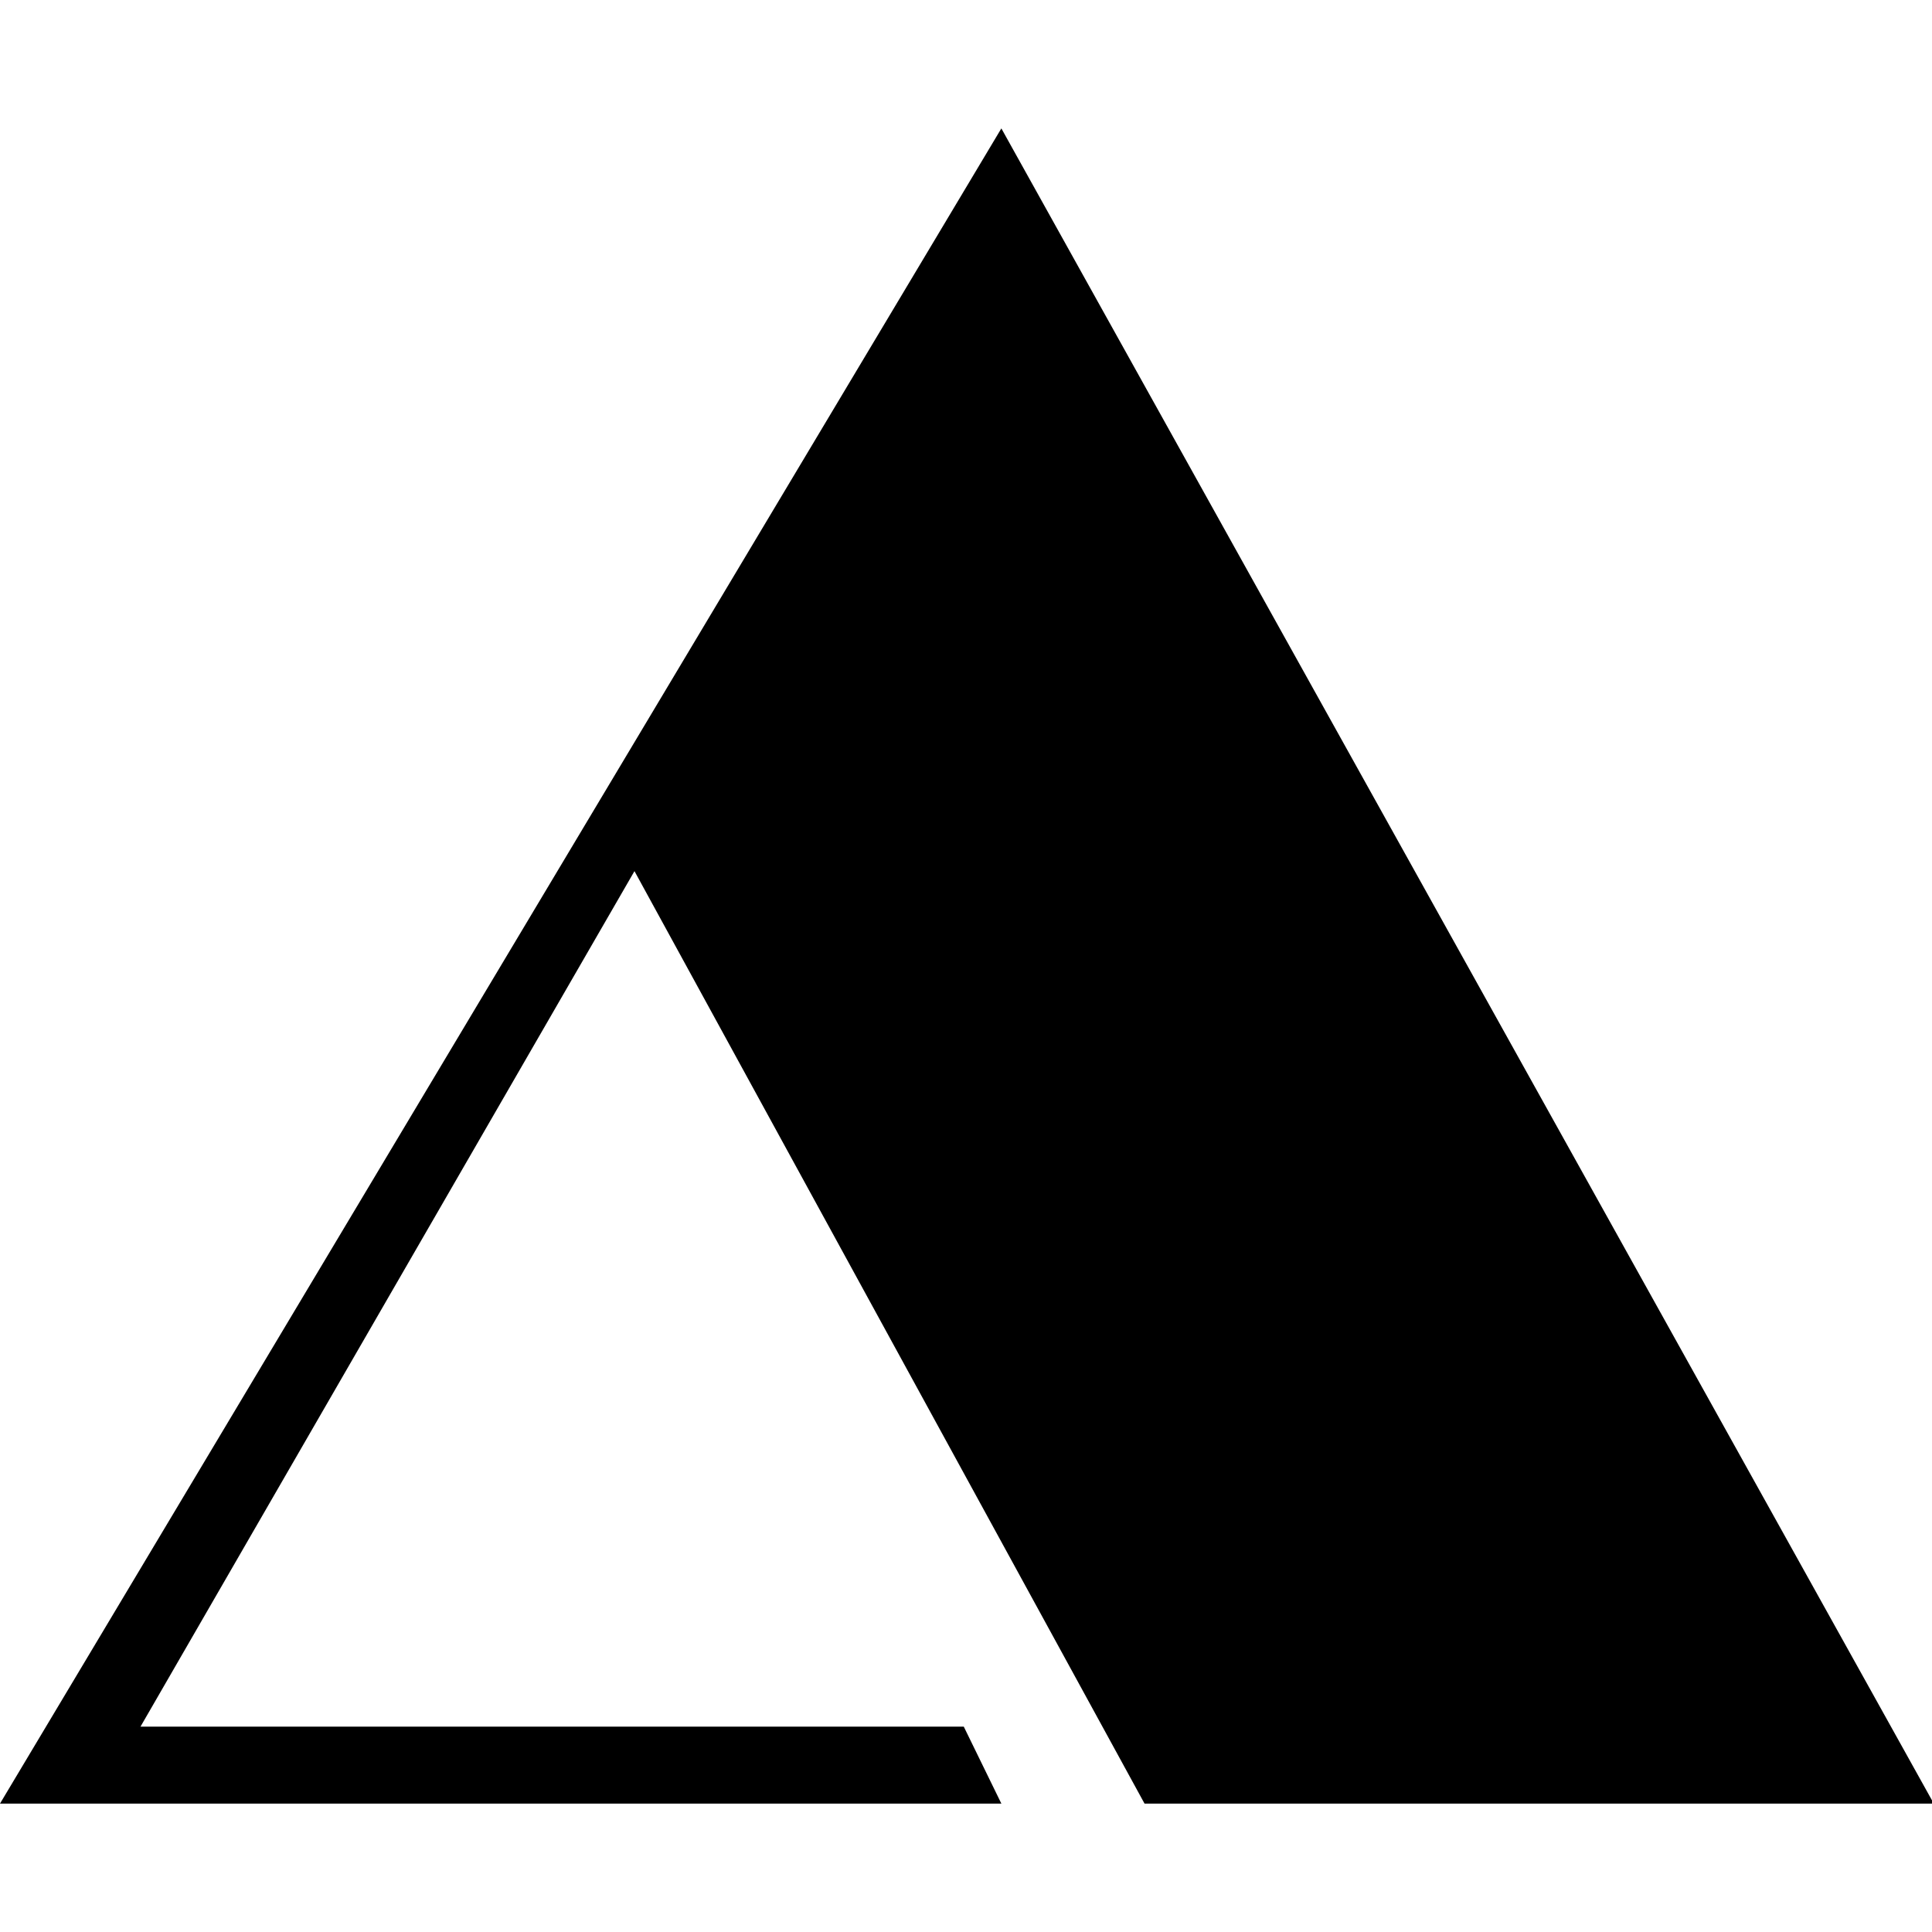
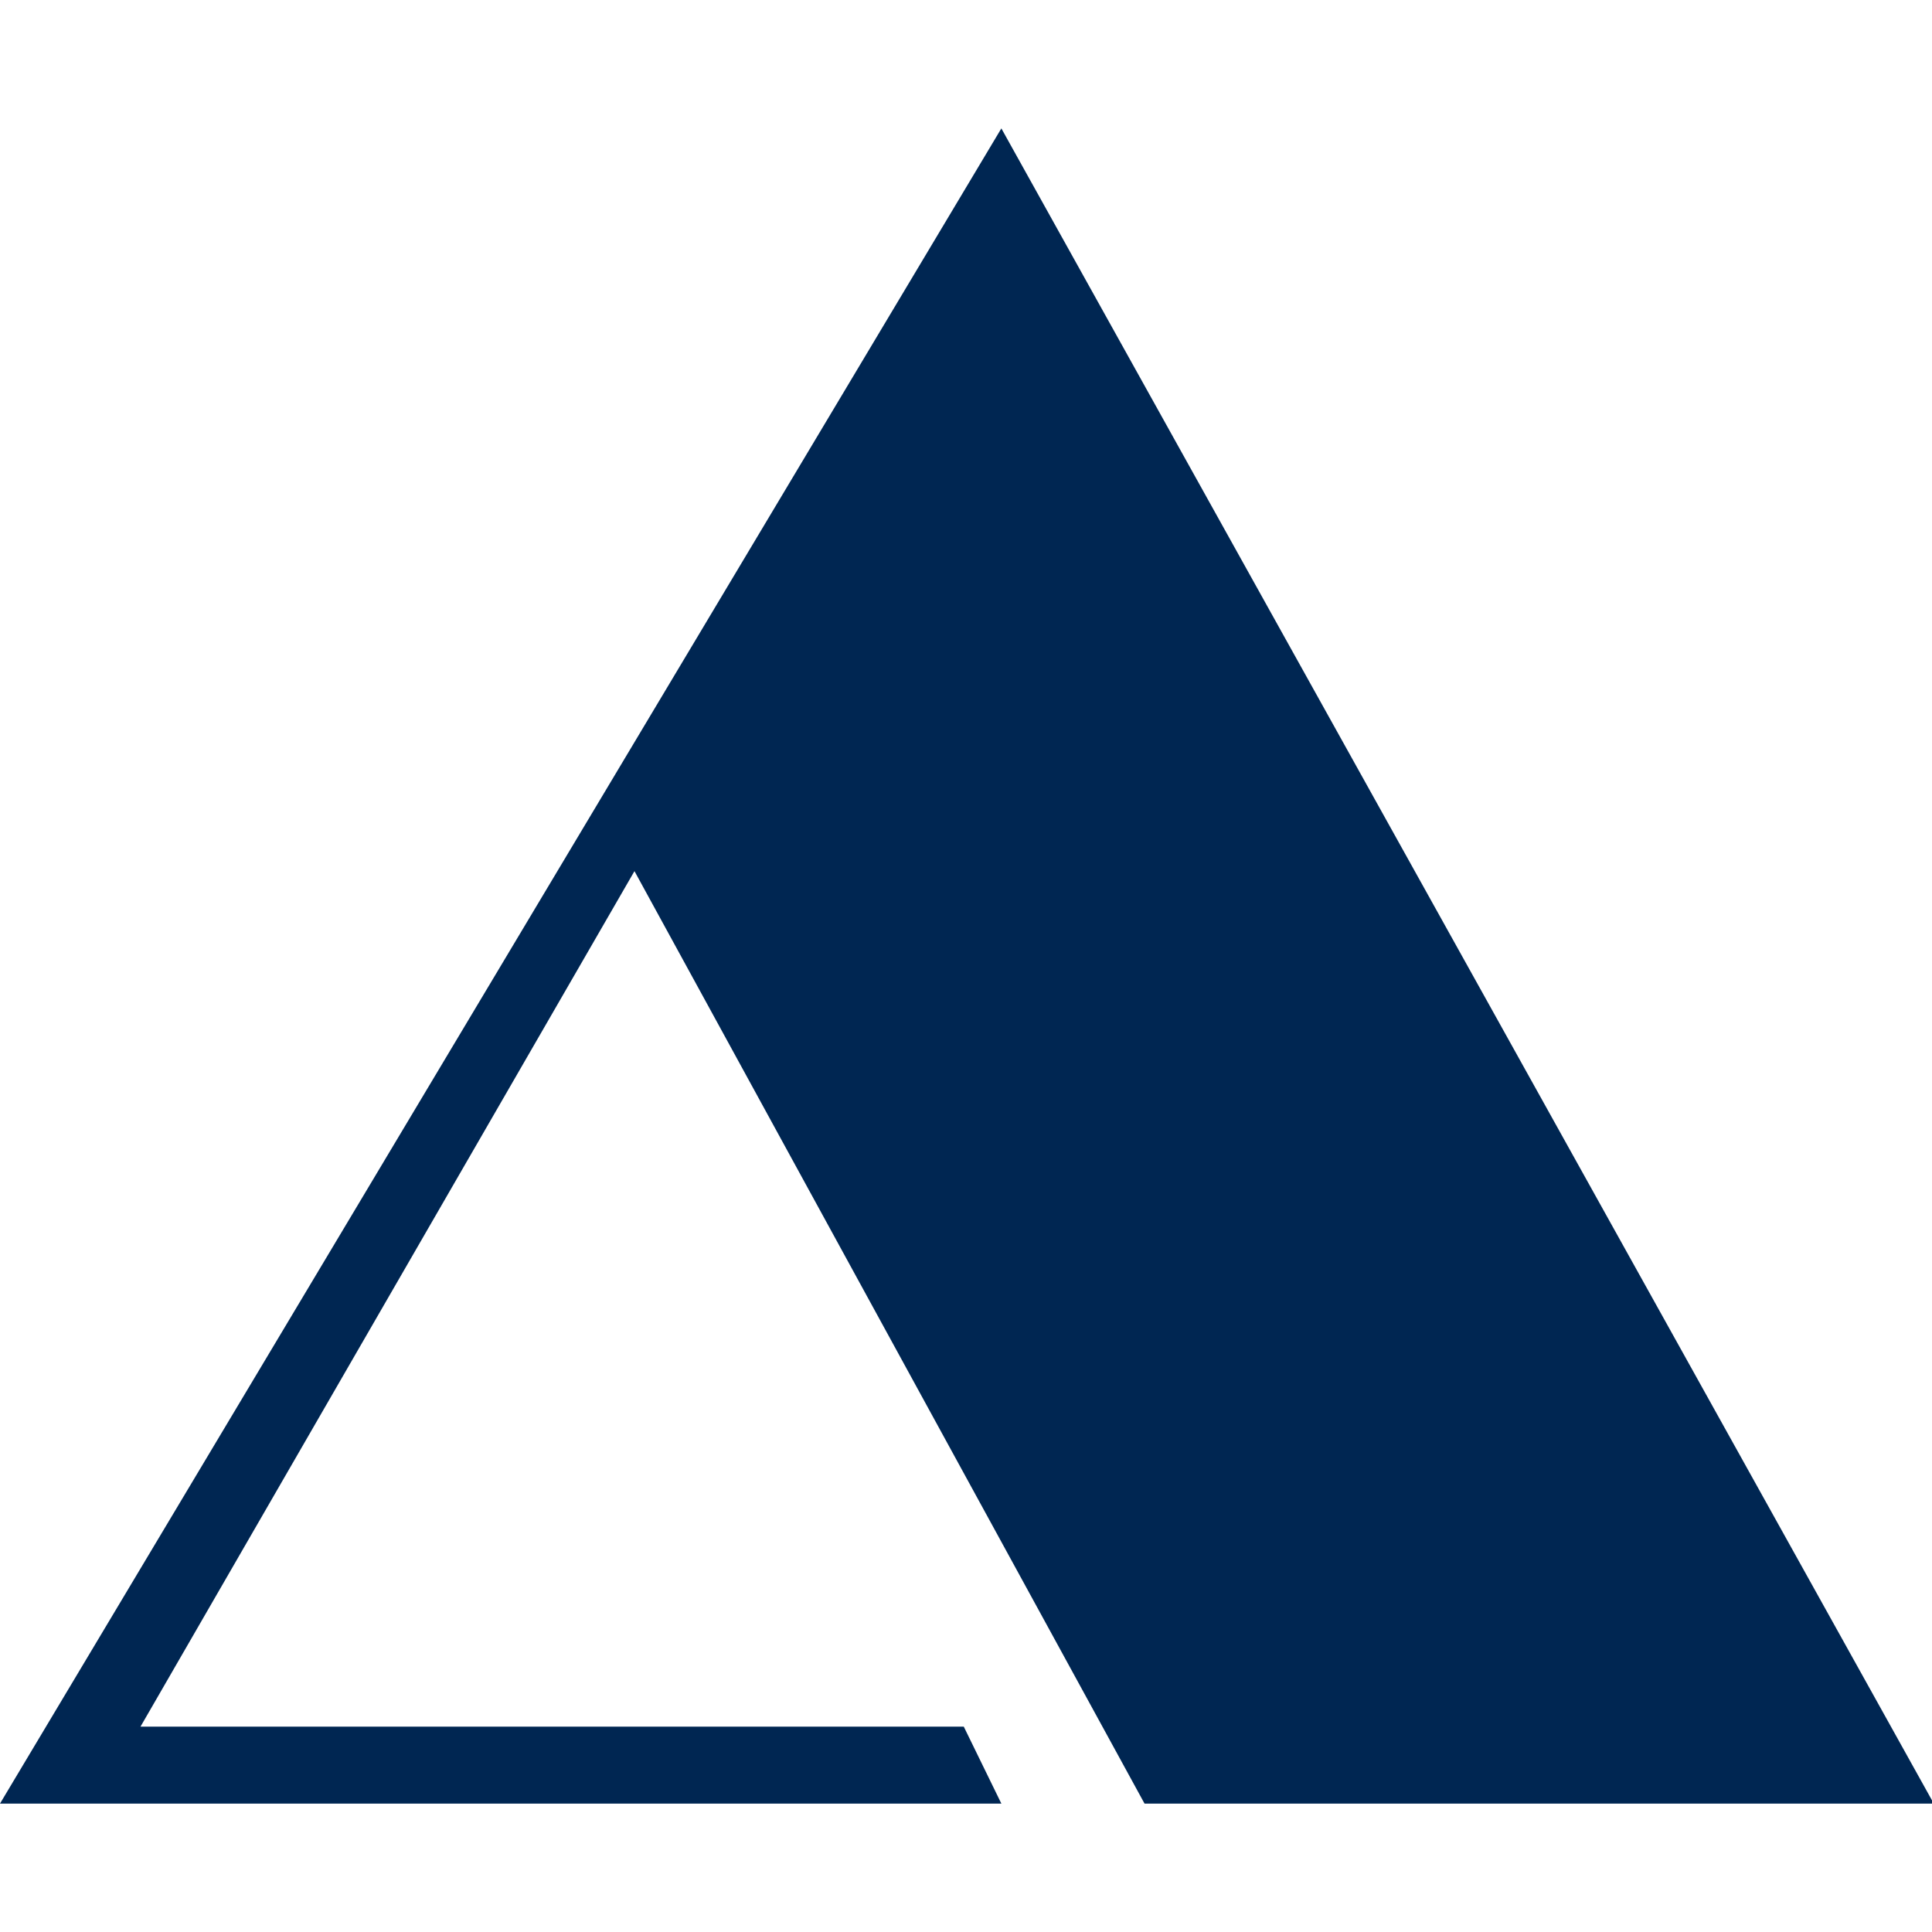
<svg xmlns="http://www.w3.org/2000/svg" width="226.777" height="226.777" viewBox="0 0 226.777 226.777">
-   <path d="M117.539 15.073L0 211.704h117.539l-4.412-9.033H16.492l57.982-100.418 59.87 109.451h92.644z" />
+   <path fill="#002652" d="M117.539 15.073L0 211.704h117.539l-4.412-9.033H16.492l57.982-100.418 59.87 109.451h92.644z" />
</svg>
